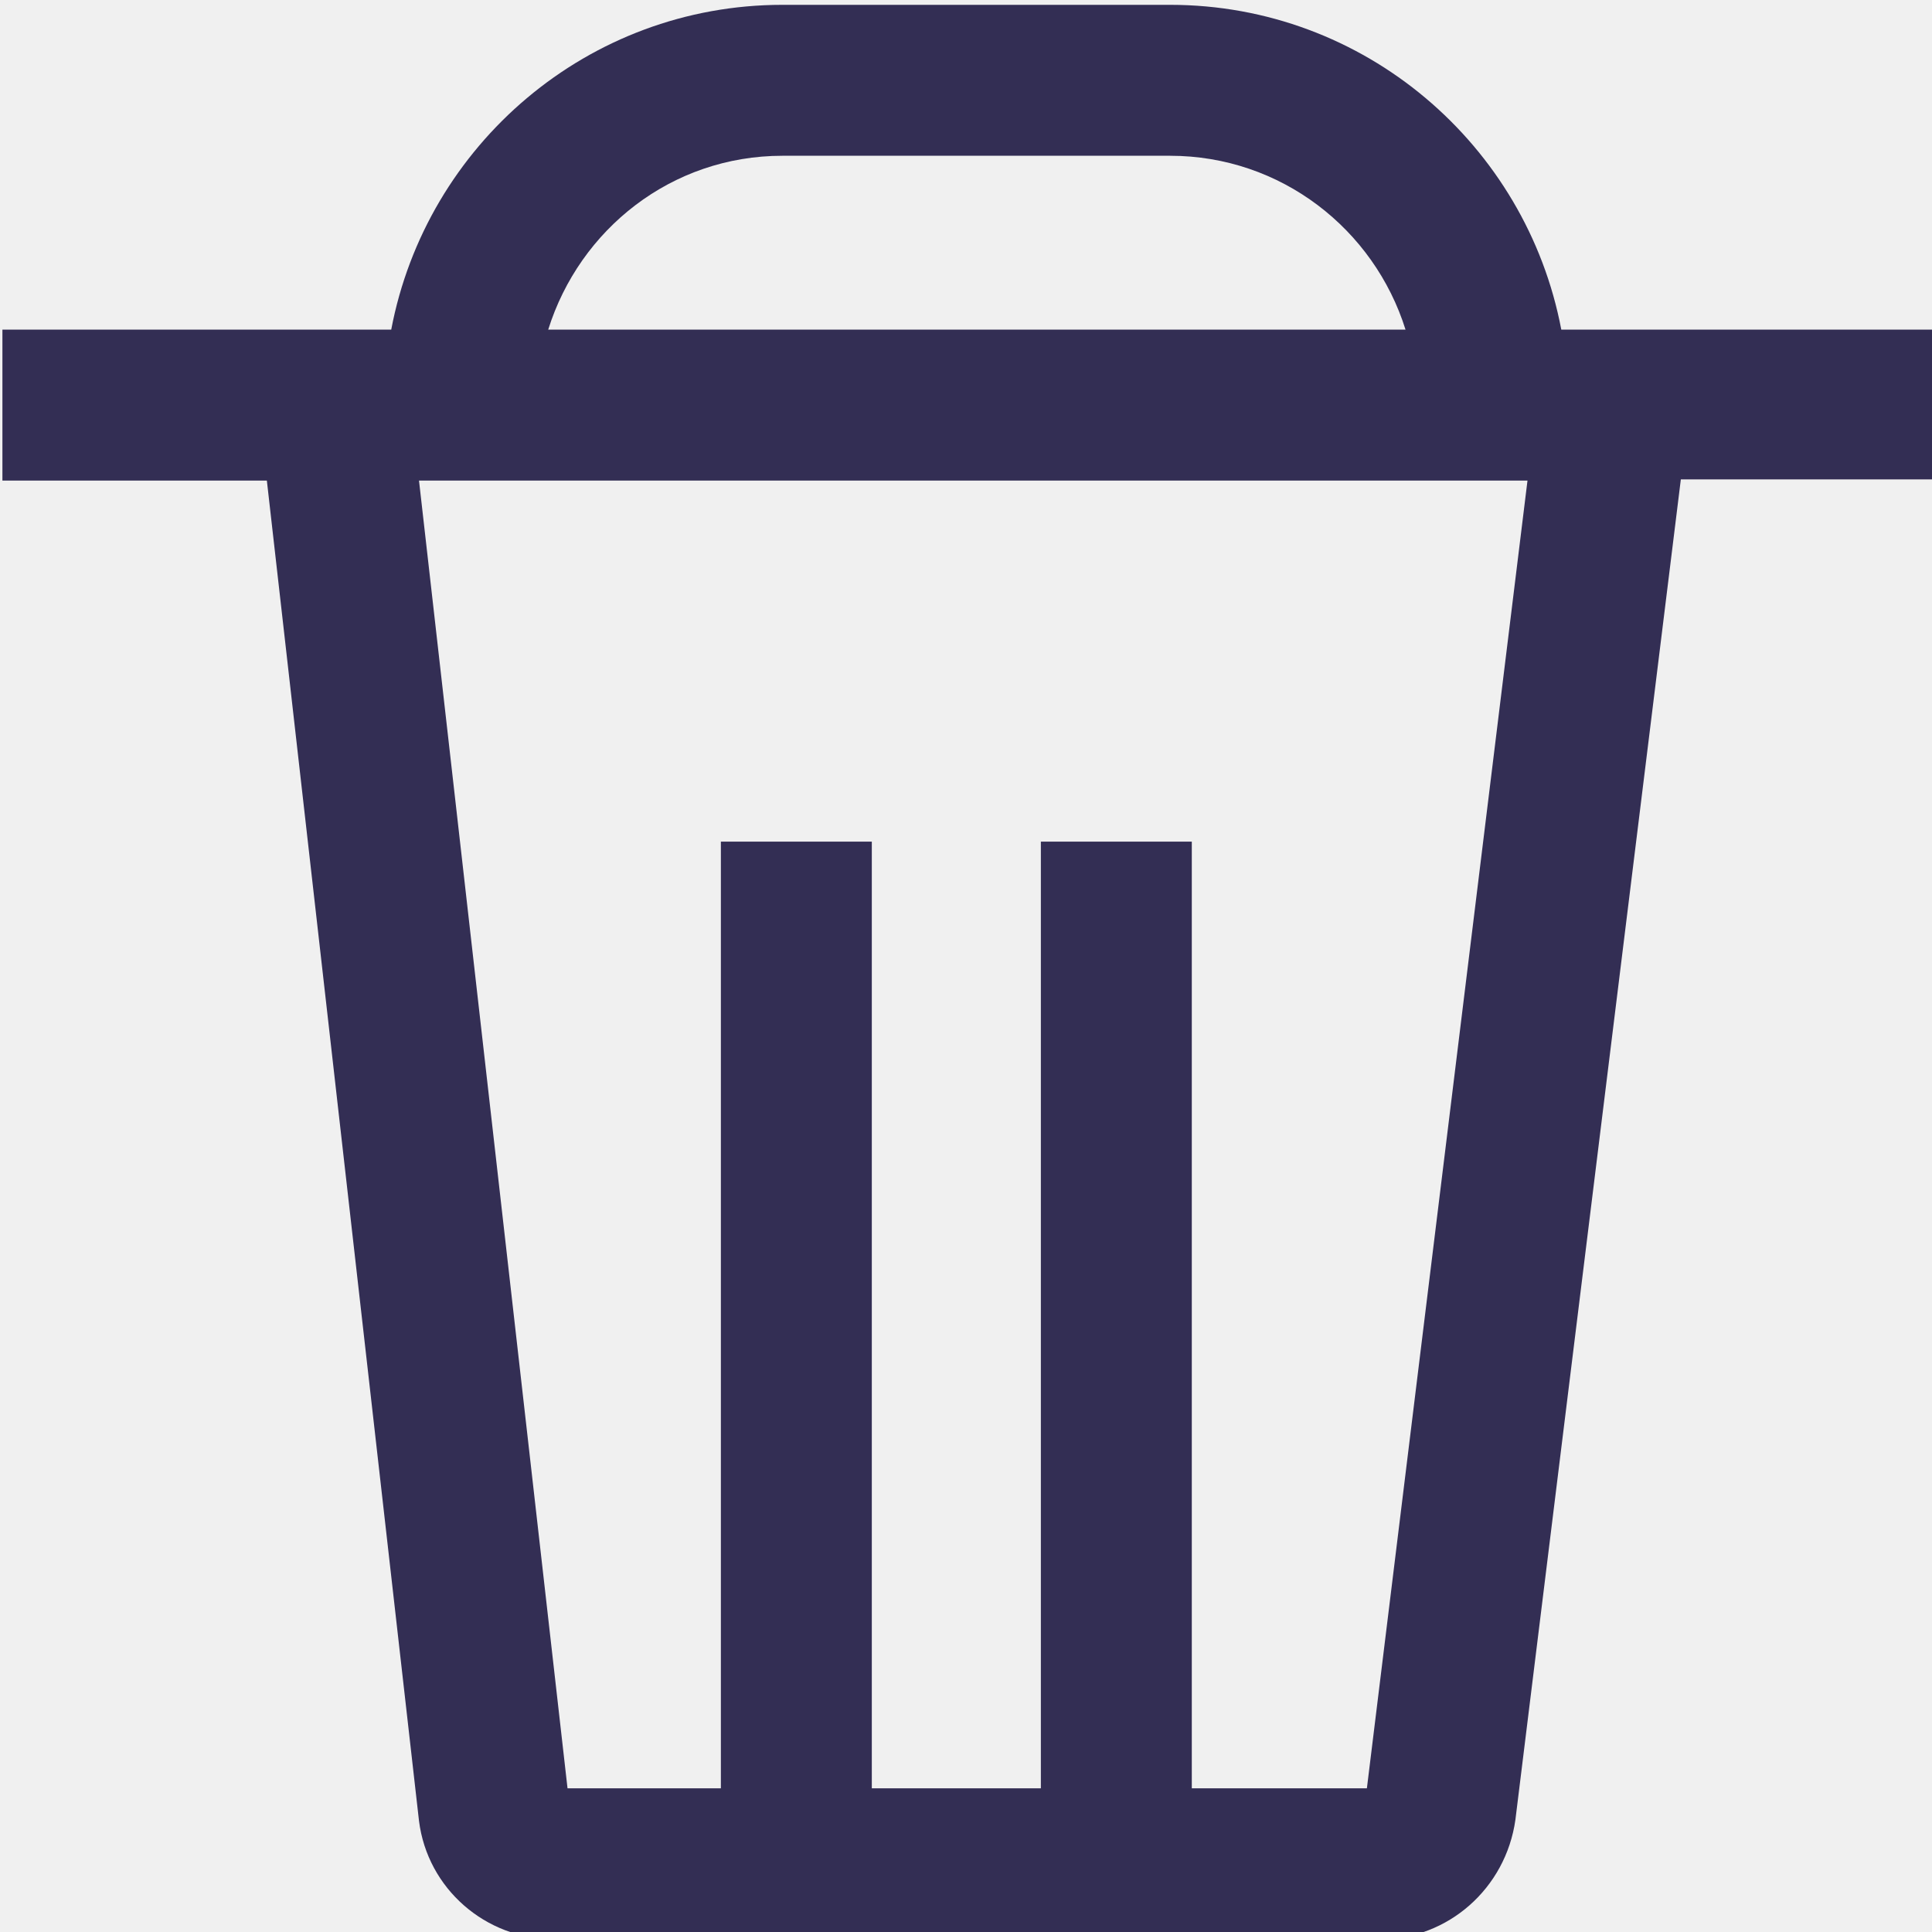
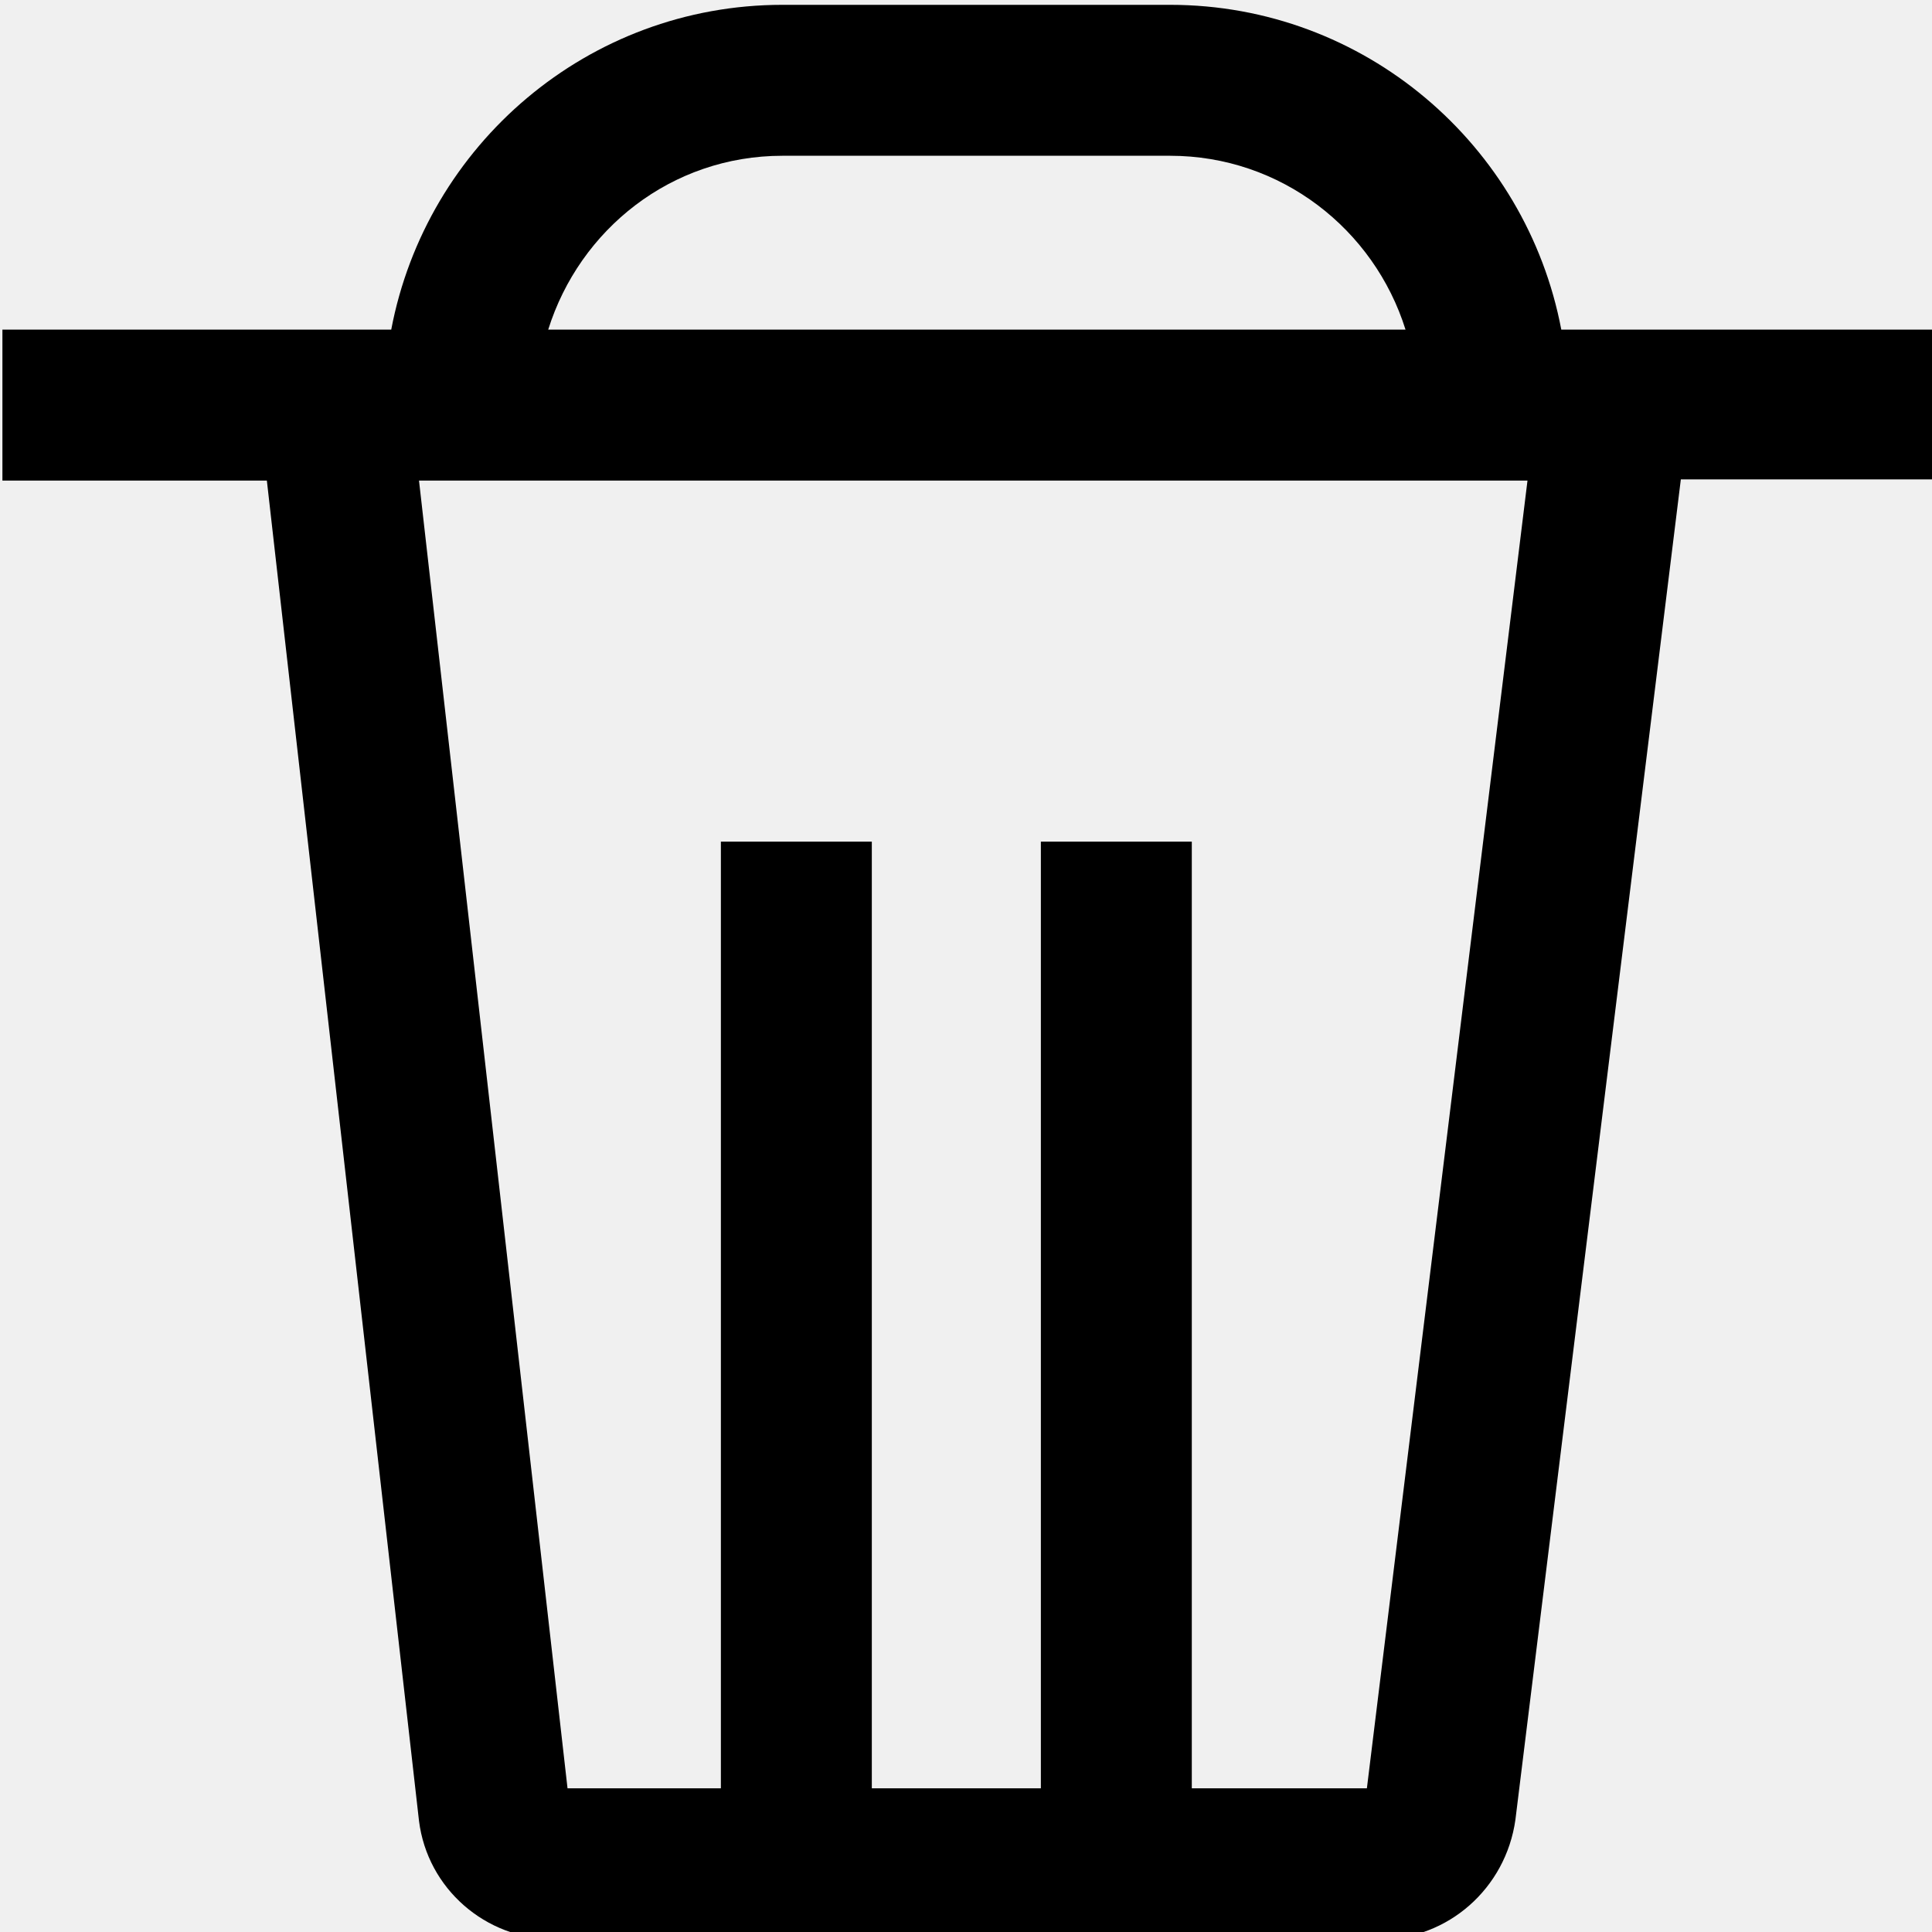
<svg xmlns="http://www.w3.org/2000/svg" viewBox="0 0 16 16" fill="none">
  <mask id="mask0" mask-type="alpha" maskUnits="userSpaceOnUse" x="0" y="0" width="17" height="17">
    <path d="M16.03 2.73H12.93C12.64 1.2 11.3 0.04 9.69 0.04H6.48C4.87 0.04 3.53 1.2 3.24 2.73H0.02V3.98H2.21L3.47 15.08C3.54 15.64 4.02 16.06 4.59 16.06H11.43C11.99 16.06 12.47 15.64 12.55 15.07L13.92 3.97H16.03V2.73ZM6.48 1.29H9.69C10.61 1.29 11.38 1.9 11.64 2.73H4.54C4.8 1.9 5.56 1.29 6.48 1.29ZM11.32 14.81H9.87V6.97H8.62V14.81H7.22V6.97H5.97V14.81H4.7L3.47 3.98H12.65L11.32 14.81Z" fill="white" />
  </mask>
  <g mask="url(#mask0)">
-     <rect width="16" height="16" fill="#332E54" />
+     <rect width="16" height="16" fill="currentColor" />
  </g>
</svg>
